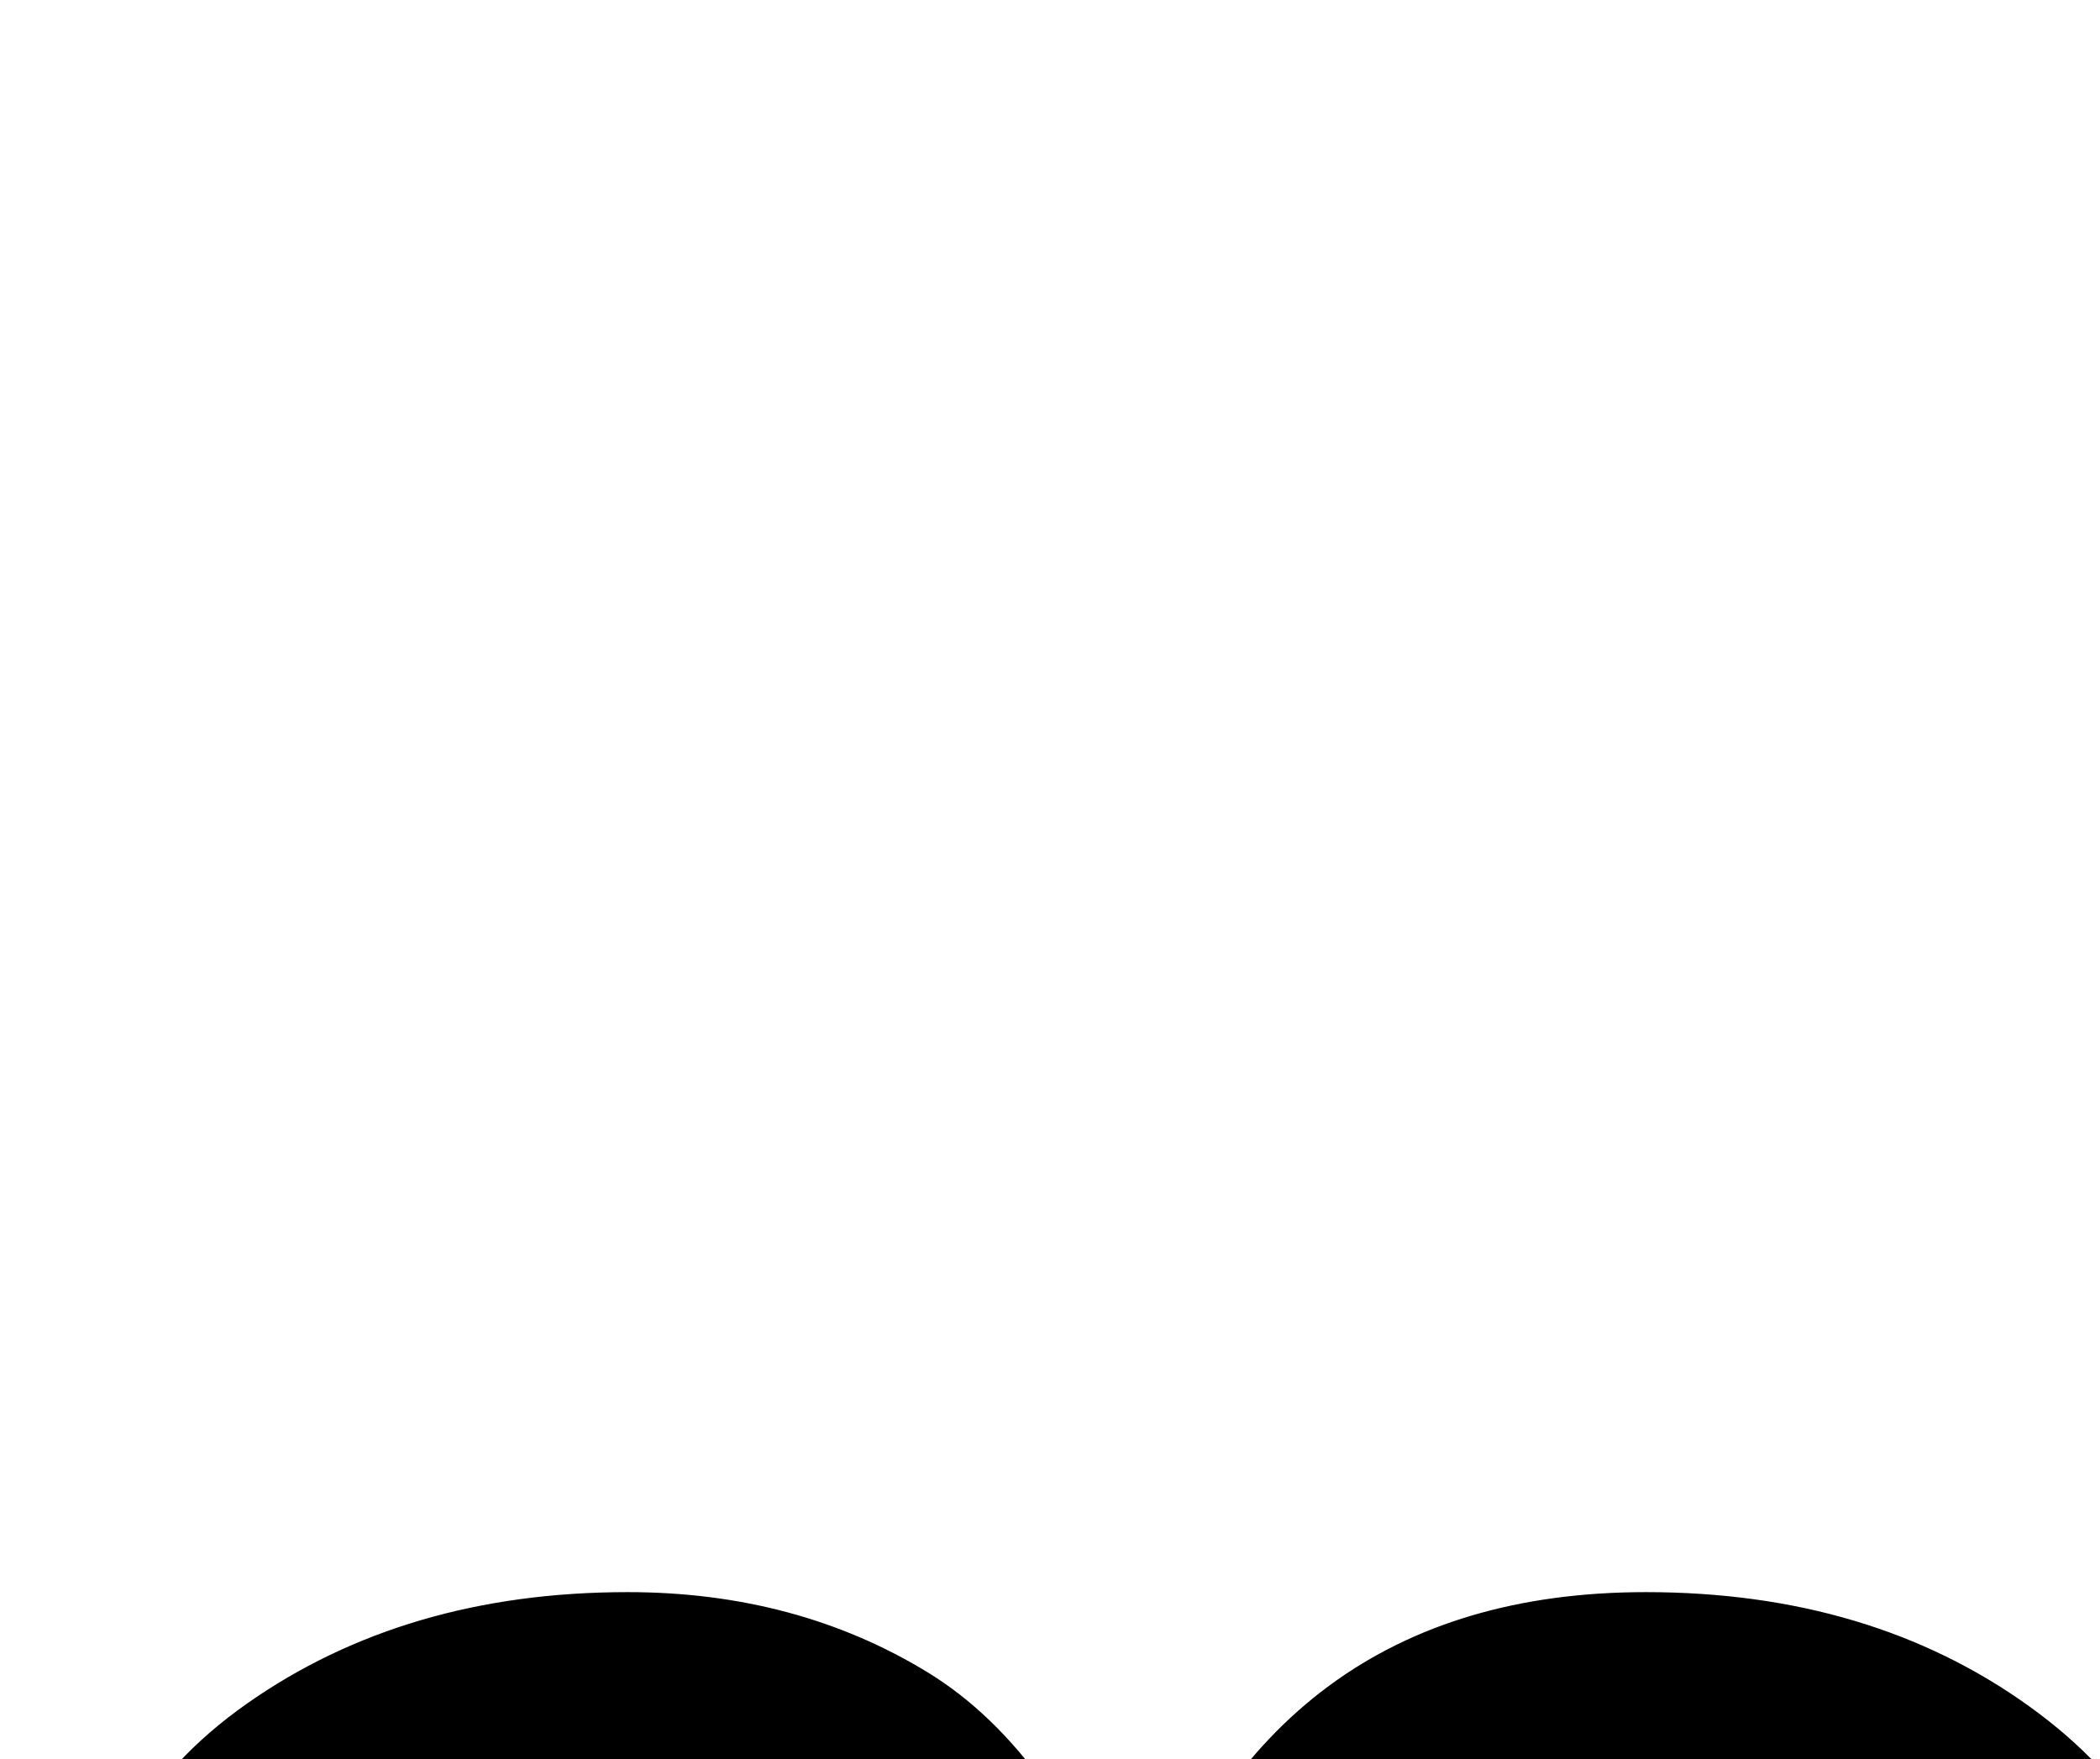
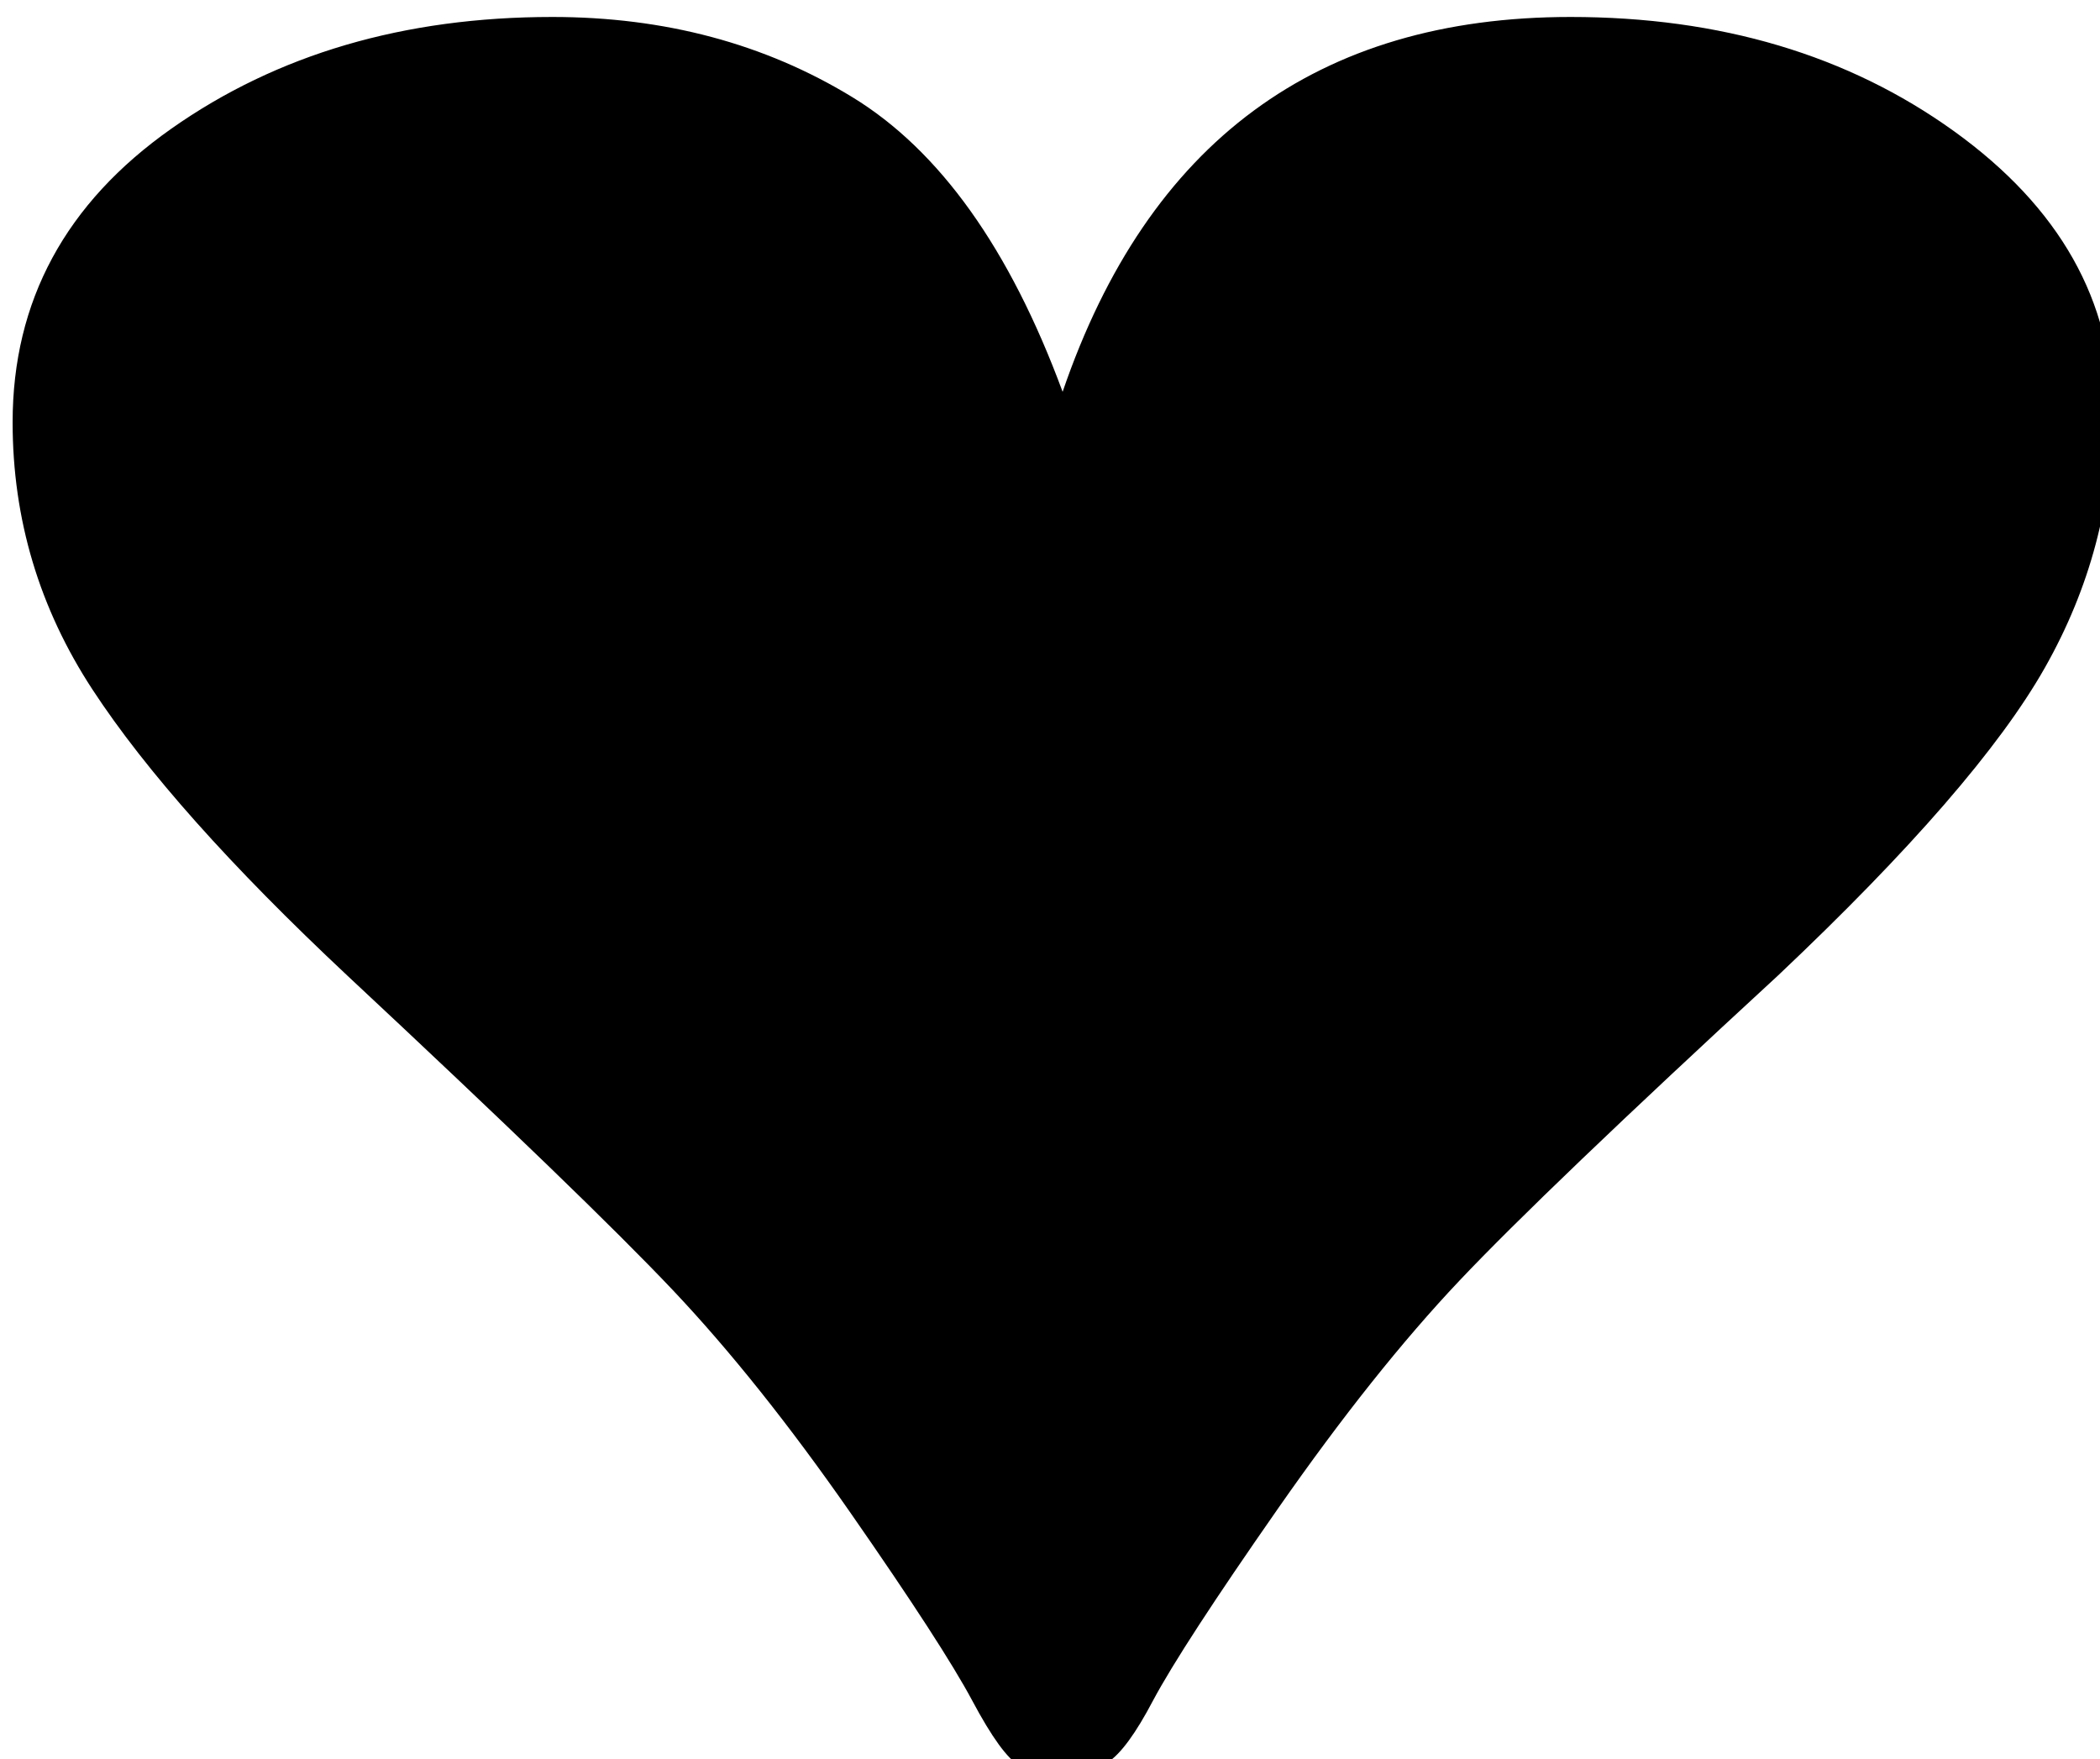
- <svg xmlns="http://www.w3.org/2000/svg" fill-opacity="1" color-rendering="auto" color-interpolation="auto" stroke="black" text-rendering="auto" stroke-linecap="square" stroke-miterlimit="10" stroke-opacity="1" shape-rendering="auto" fill="black" stroke-dasharray="none" font-weight="normal" stroke-width="1" font-family="'Dialog'" font-style="normal" stroke-linejoin="miter" font-size="12" stroke-dashoffset="0" image-rendering="auto">
+ <svg xmlns="http://www.w3.org/2000/svg" fill-opacity="1" color-rendering="auto" color-interpolation="auto" stroke="black" text-rendering="auto" stroke-linecap="square" stroke-miterlimit="10" stroke-opacity="1" shape-rendering="auto" fill="black" stroke-dasharray="none" font-weight="normal" stroke-width="1" font-family="'Dialog'" font-style="normal" stroke-linejoin="miter" font-size="12" stroke-dashoffset="0" image-rendering="auto" id="svg2" version="1.1" width="100%" height="100%">
  <defs id="genericDefs" />
-   <g>
-     <g>
-       <path d="M131.062 226.547 Q145.828 183.375 189.562 183.375 Q215.438 183.375 233.719 196.523 Q252 209.672 252 228.938 Q252 244.547 244.195 258.328 Q236.391 272.109 213.469 293.766 Q186.609 318.516 176.766 328.922 Q166.922 339.328 155.883 355.148 Q144.844 370.969 141.469 377.297 Q138.516 382.922 136.266 384.398 Q134.016 385.875 131.062 385.875 Q128.109 385.875 126.07 384.75 Q124.031 383.625 120.656 377.297 Q117.281 370.969 106.664 355.711 Q96.047 340.453 86.133 329.977 Q76.219 319.5 48.656 293.766 Q28.547 274.922 19.336 260.859 Q10.125 246.797 10.125 230.062 Q10.125 209.109 28.406 196.242 Q46.688 183.375 72.281 183.375 Q91.688 183.375 106.805 192.586 Q121.922 201.797 131.062 226.547 Z" stroke="none" />
+   <g id="g5" transform="translate(-8.671035,-181.4207)">
+     <g id="g7">
+       <path d="m 131.062,226.547 q 14.766,-43.172 58.5,-43.172 25.875,0 44.156,13.148 Q 252,209.672 252,228.938 q 0,15.609 -7.805,29.391 -7.805,13.781 -30.727,35.438 -26.859,24.75 -36.703,35.156 -9.844,10.406 -20.883,26.227 -11.039,15.82 -14.414,22.148 -2.953,5.625 -5.203,7.101 -2.25,1.477 -5.203,1.477 -2.953,0 -4.992,-1.125 -2.039,-1.125 -5.414,-7.453 -3.375,-6.328 -13.992,-21.586 Q 96.047,340.453 86.133,329.977 76.219,319.5 48.656,293.766 28.547,274.922 19.336,260.859 10.125,246.797 10.125,230.062 q 0,-20.953 18.281,-33.82 18.281,-12.867 43.875,-12.867 19.406,0 34.523,9.211 15.117,9.211 24.258,33.961 z" id="path9" style="stroke:none" />
    </g>
  </g>
</svg>
